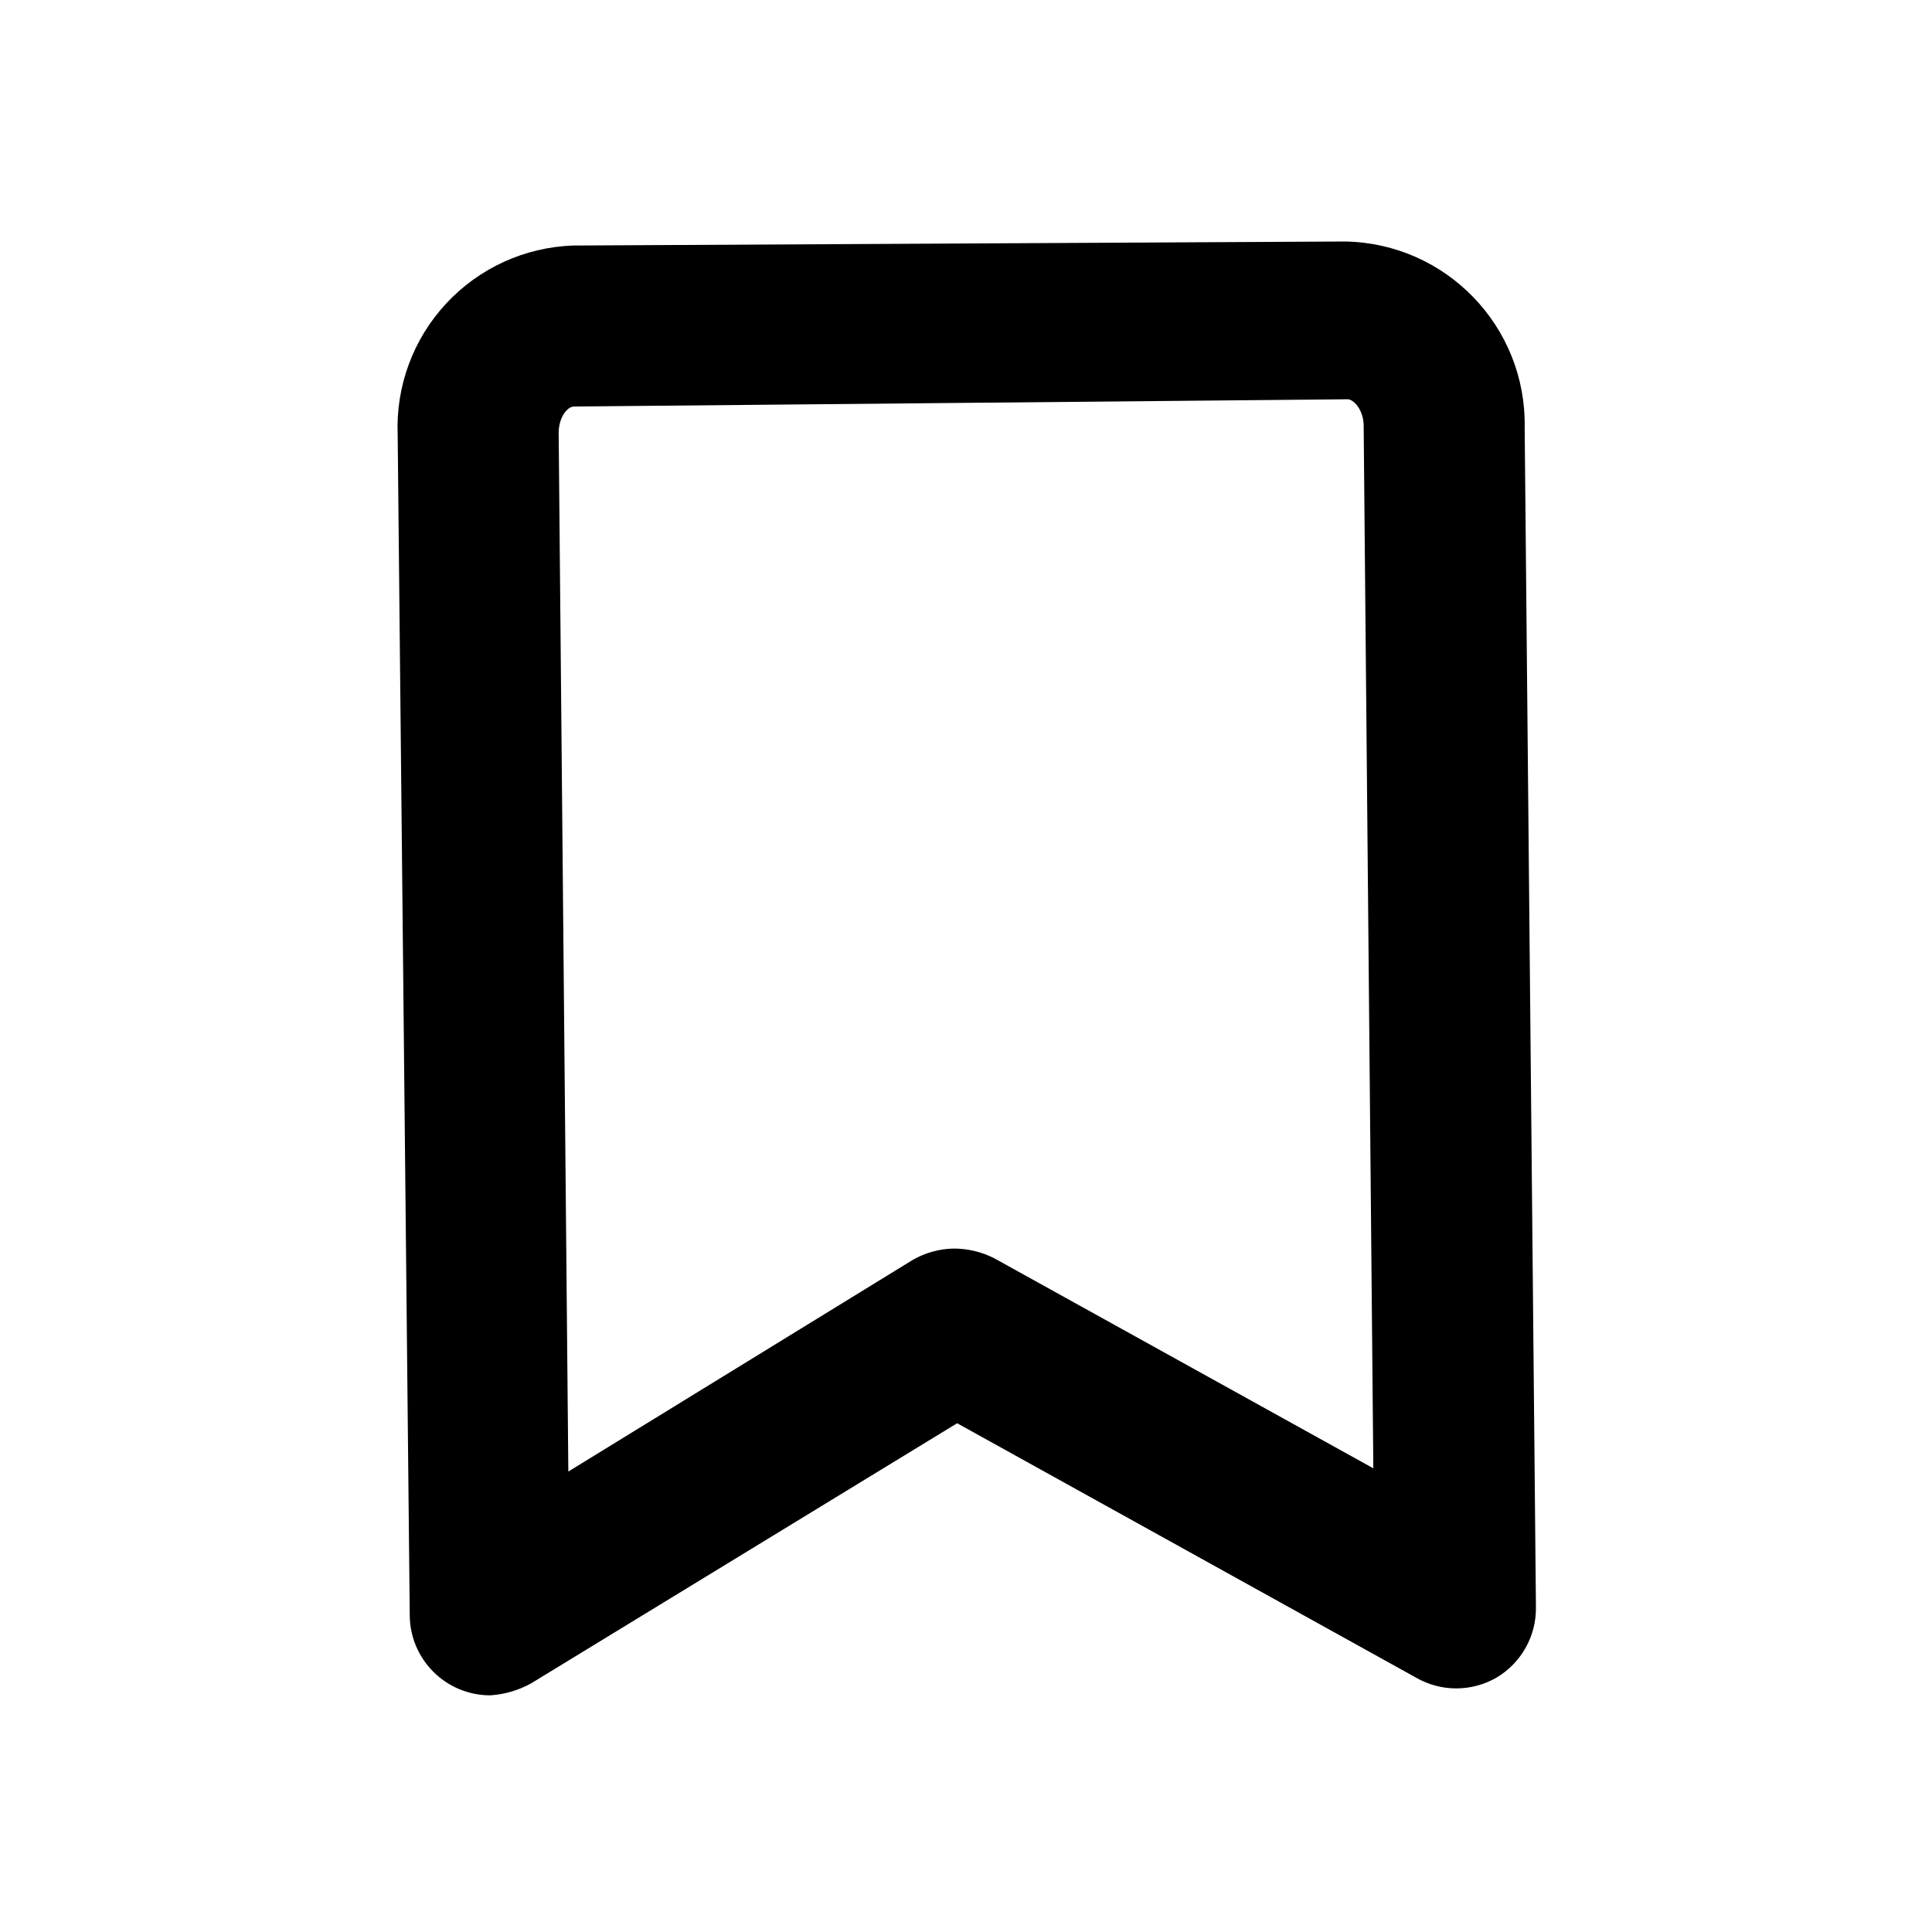
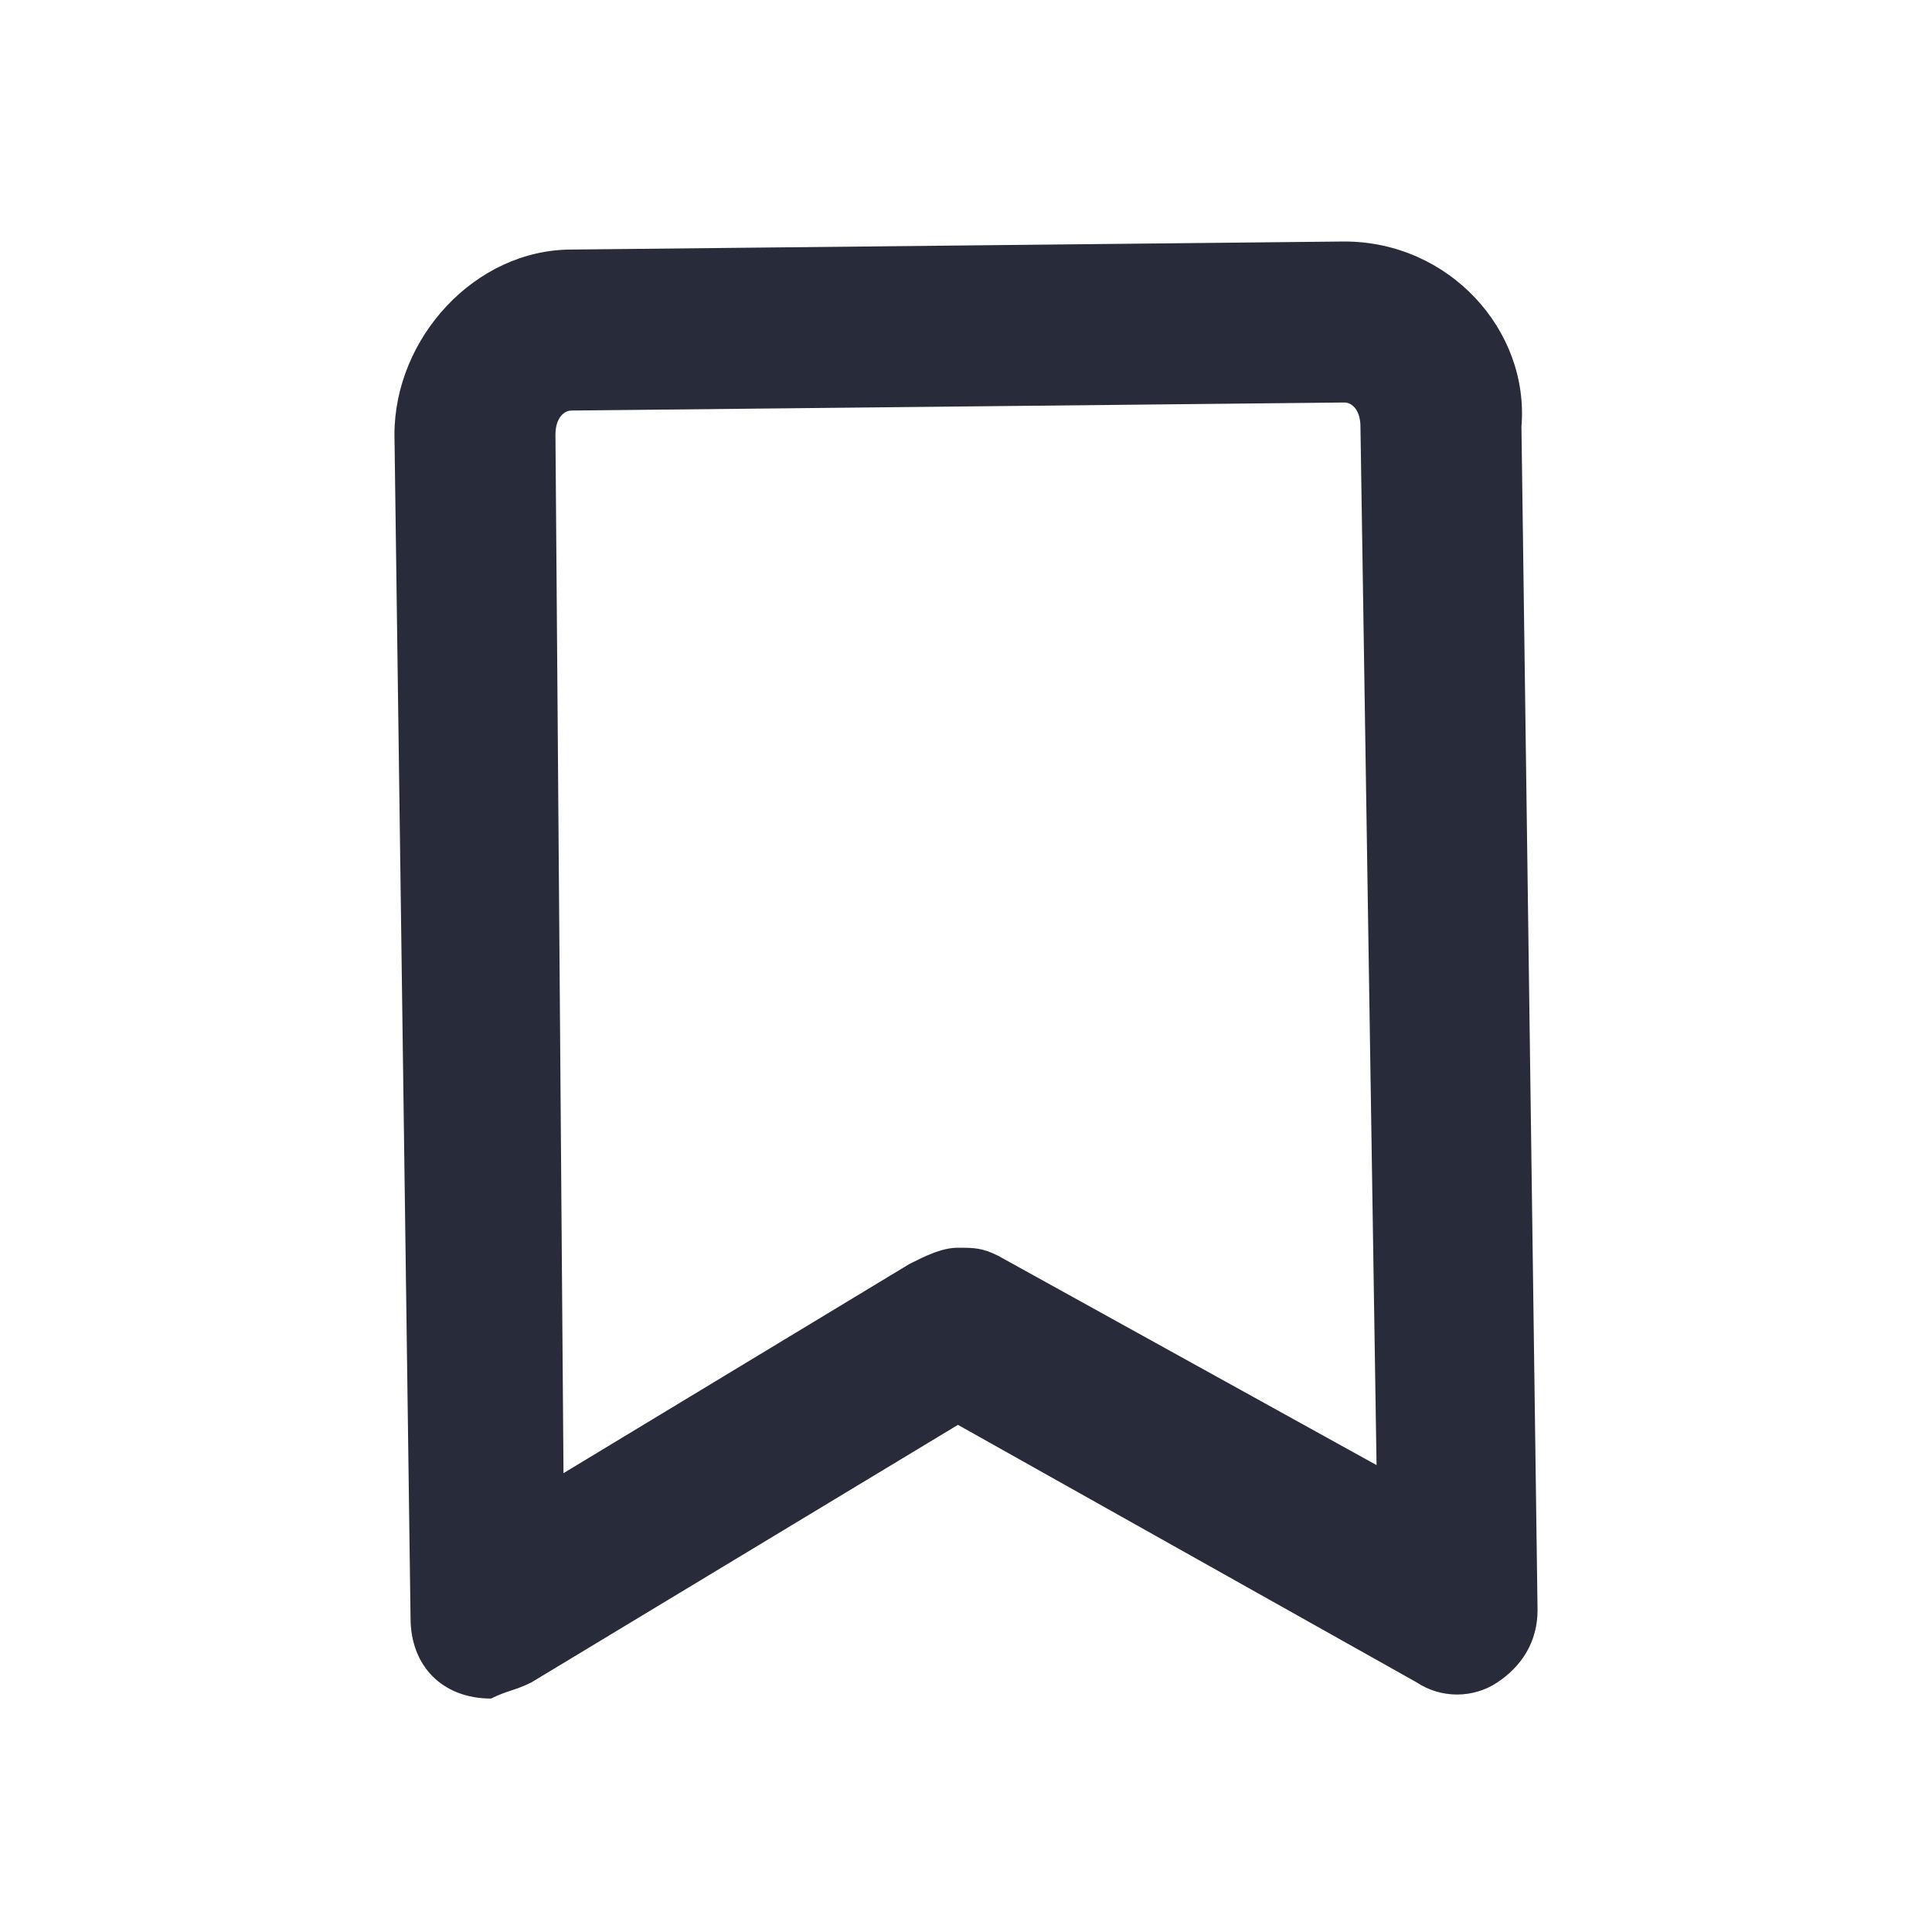
- <svg xmlns="http://www.w3.org/2000/svg" viewBox="0 0 24 24">
-   <g data-name="Layer 2">
-     <g data-name="bookmark">
-       <rect width="24" height="24" opacity="0" />
-       <path d="M6.09 21.06a1 1 0 0 1-1-1L4.94 5.4a2.26 2.26 0 0 1 2.18-2.35L16.71 3a2.27 2.27 0 0 1 2.23 2.31l.14 14.66a1 1 0 0 1-.49.87 1 1 0 0 1-1 0l-5.7-3.16-5.29 3.23a1.2 1.2 0 0 1-.51.15zm5.76-5.55a1.11 1.11 0 0 1 .5.12l4.71 2.61-.12-12.95c0-.2-.13-.34-.21-.33l-9.6.09c-.08 0-.19.13-.19.33l.12 12.9 4.28-2.63a1.06 1.06 0 0 1 .51-.14z" />
+ <svg xmlns="http://www.w3.org/2000/svg" version="1.1" id="Capa_1" x="0px" y="0px" viewBox="0 0 24 24" style="enable-background:new 0 0 24 24;" xml:space="preserve">
+   <style type="text/css">
+ 	.st0{fill:#282B39;fill-opacity:0;}
+ 	.st1{fill:#282B39;}
+ </style>
+   <g>
+     <g>
+       <rect class="st0" width="24" height="24" />
+       <path class="st1" d="M6.1,21.1c-0.6,0-1-0.4-1-1L4.9,5.4C4.9,4.2,5.9,3.1,7.1,3.1c0,0,0,0,0,0L16.7,3C18,3,19,4.1,18.9,5.3    c0,0,0,0,0,0L19.1,20c0,0.4-0.2,0.7-0.5,0.9c-0.3,0.2-0.7,0.2-1,0l-5.7-3.2l-5.3,3.2C6.4,21,6.3,21,6.1,21.1z M11.9,15.5    c0.2,0,0.3,0,0.5,0.1l4.7,2.6L16.9,5.3c0-0.2-0.1-0.3-0.2-0.3L7.1,5.1c-0.1,0-0.2,0.1-0.2,0.3l0.1,12.9l4.3-2.6    C11.5,15.6,11.7,15.5,11.9,15.5z" />
    </g>
  </g>
</svg>
